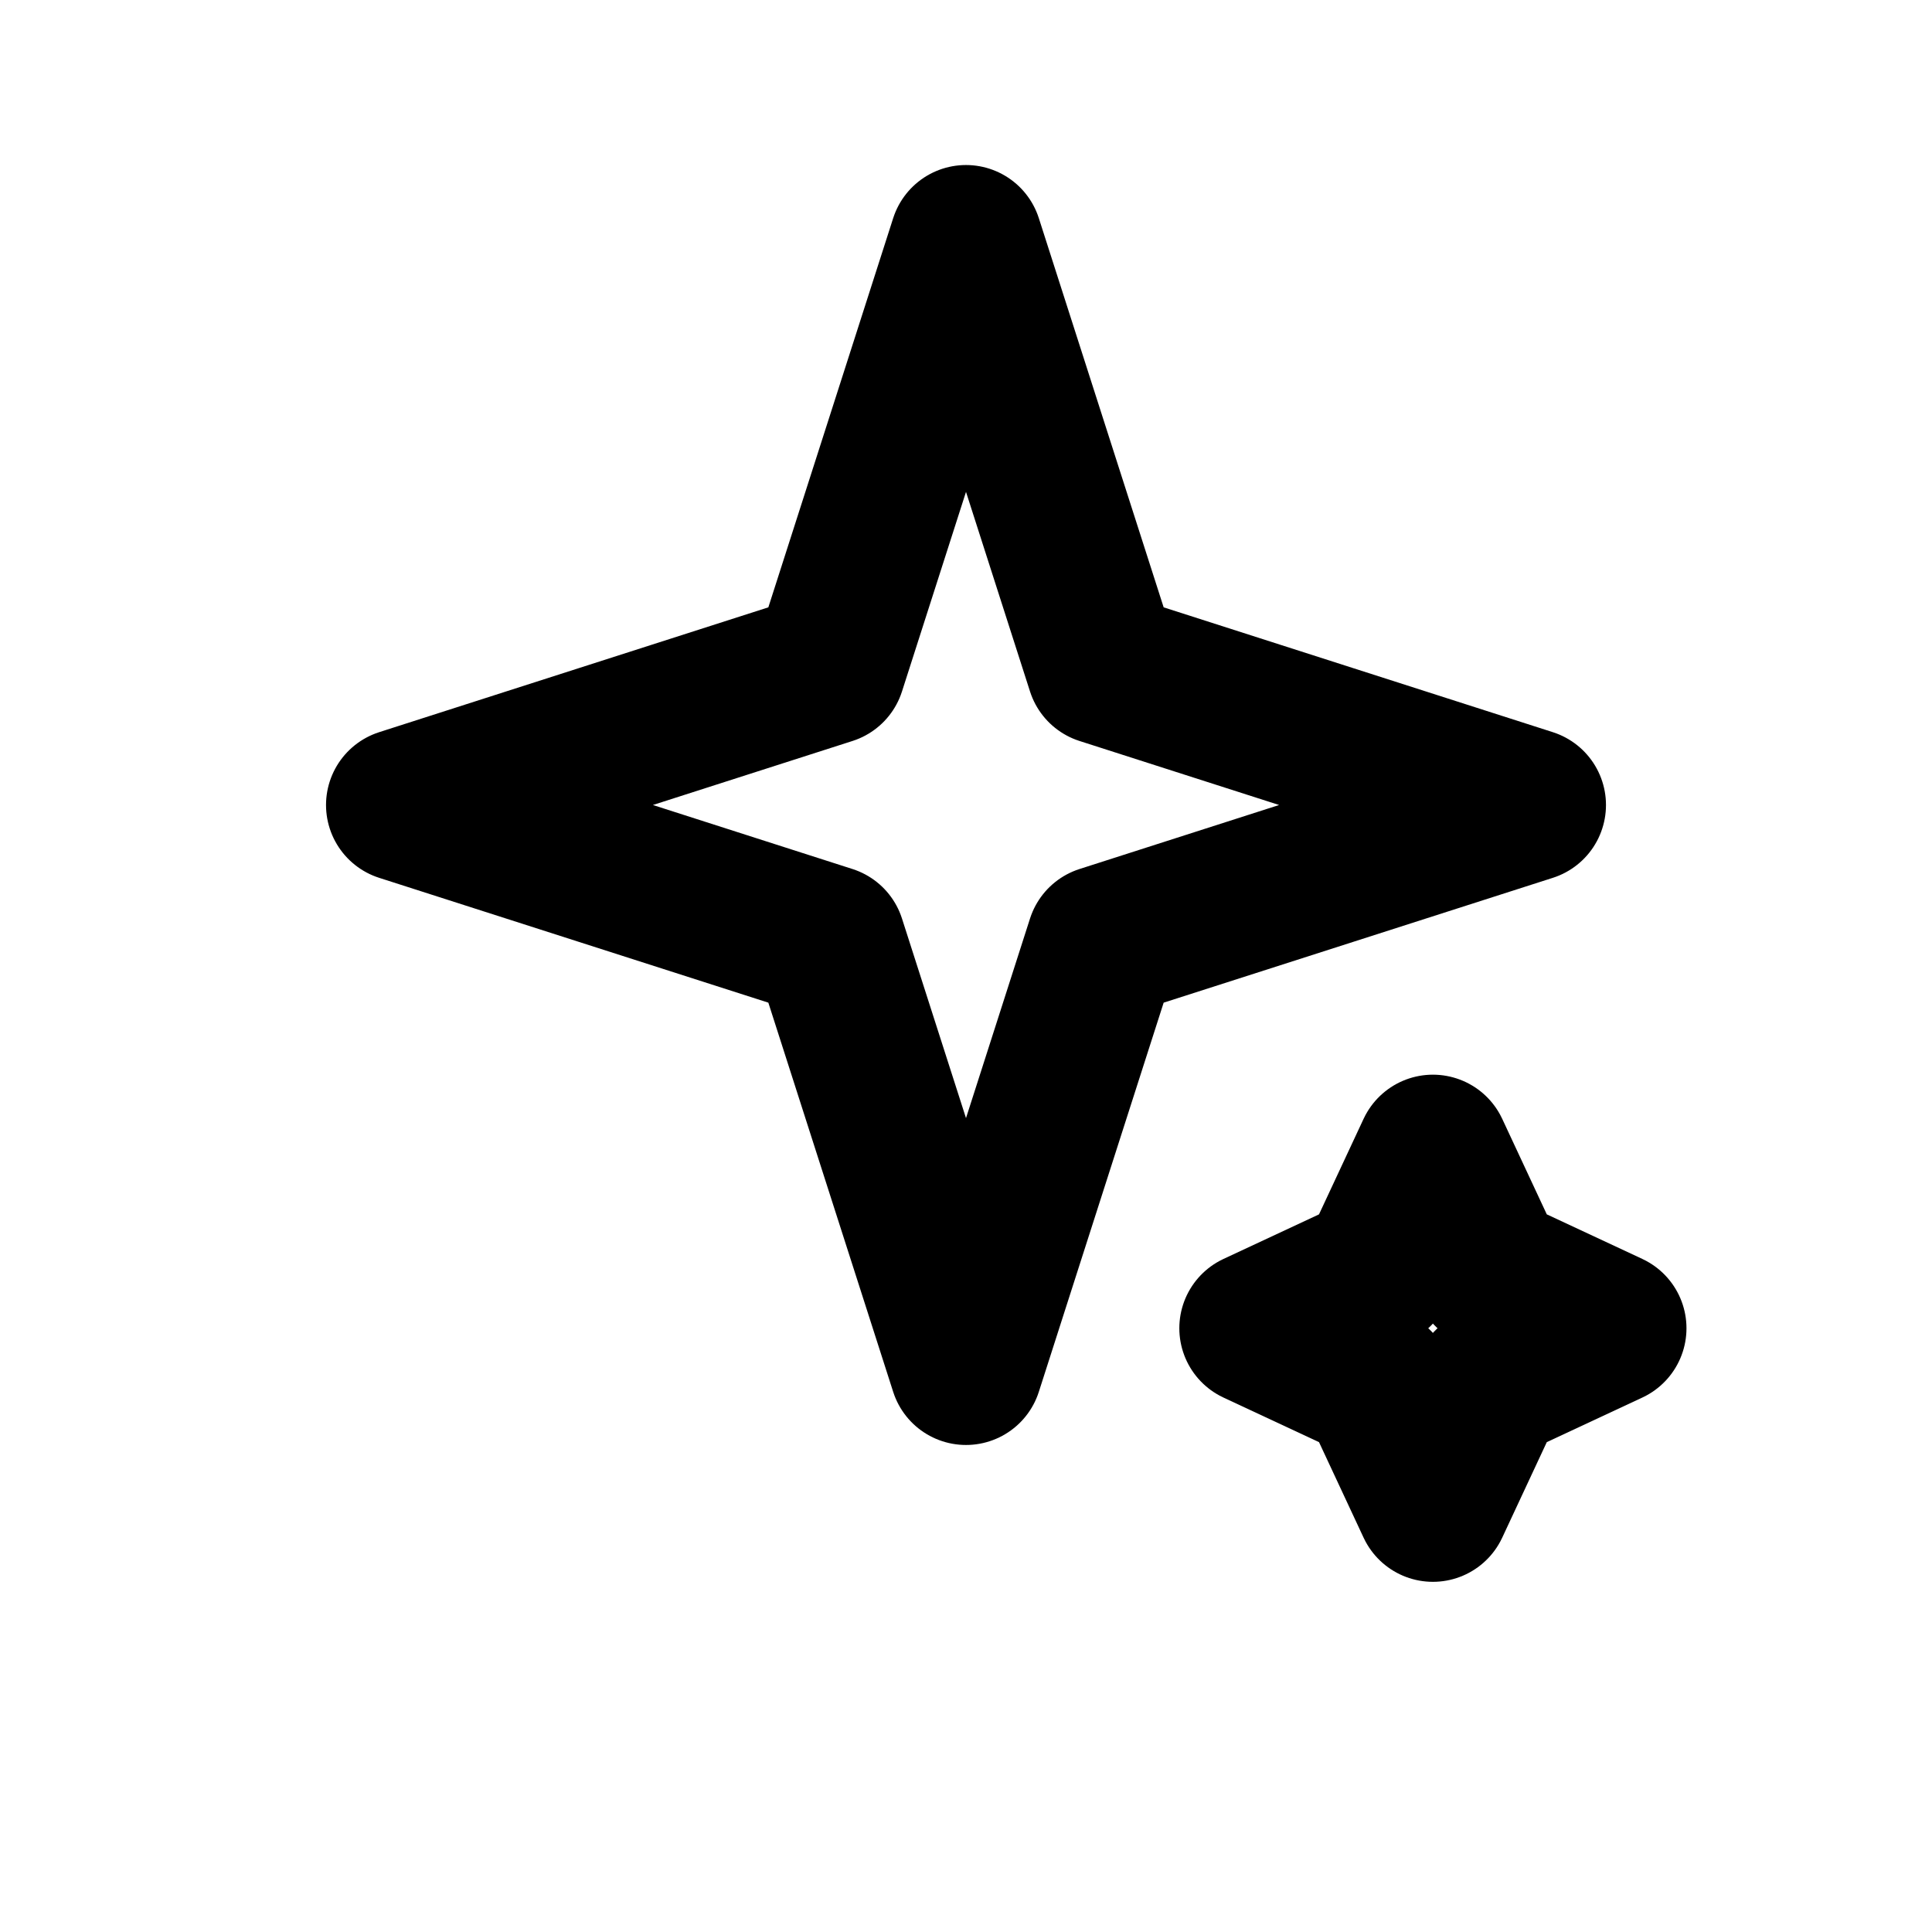
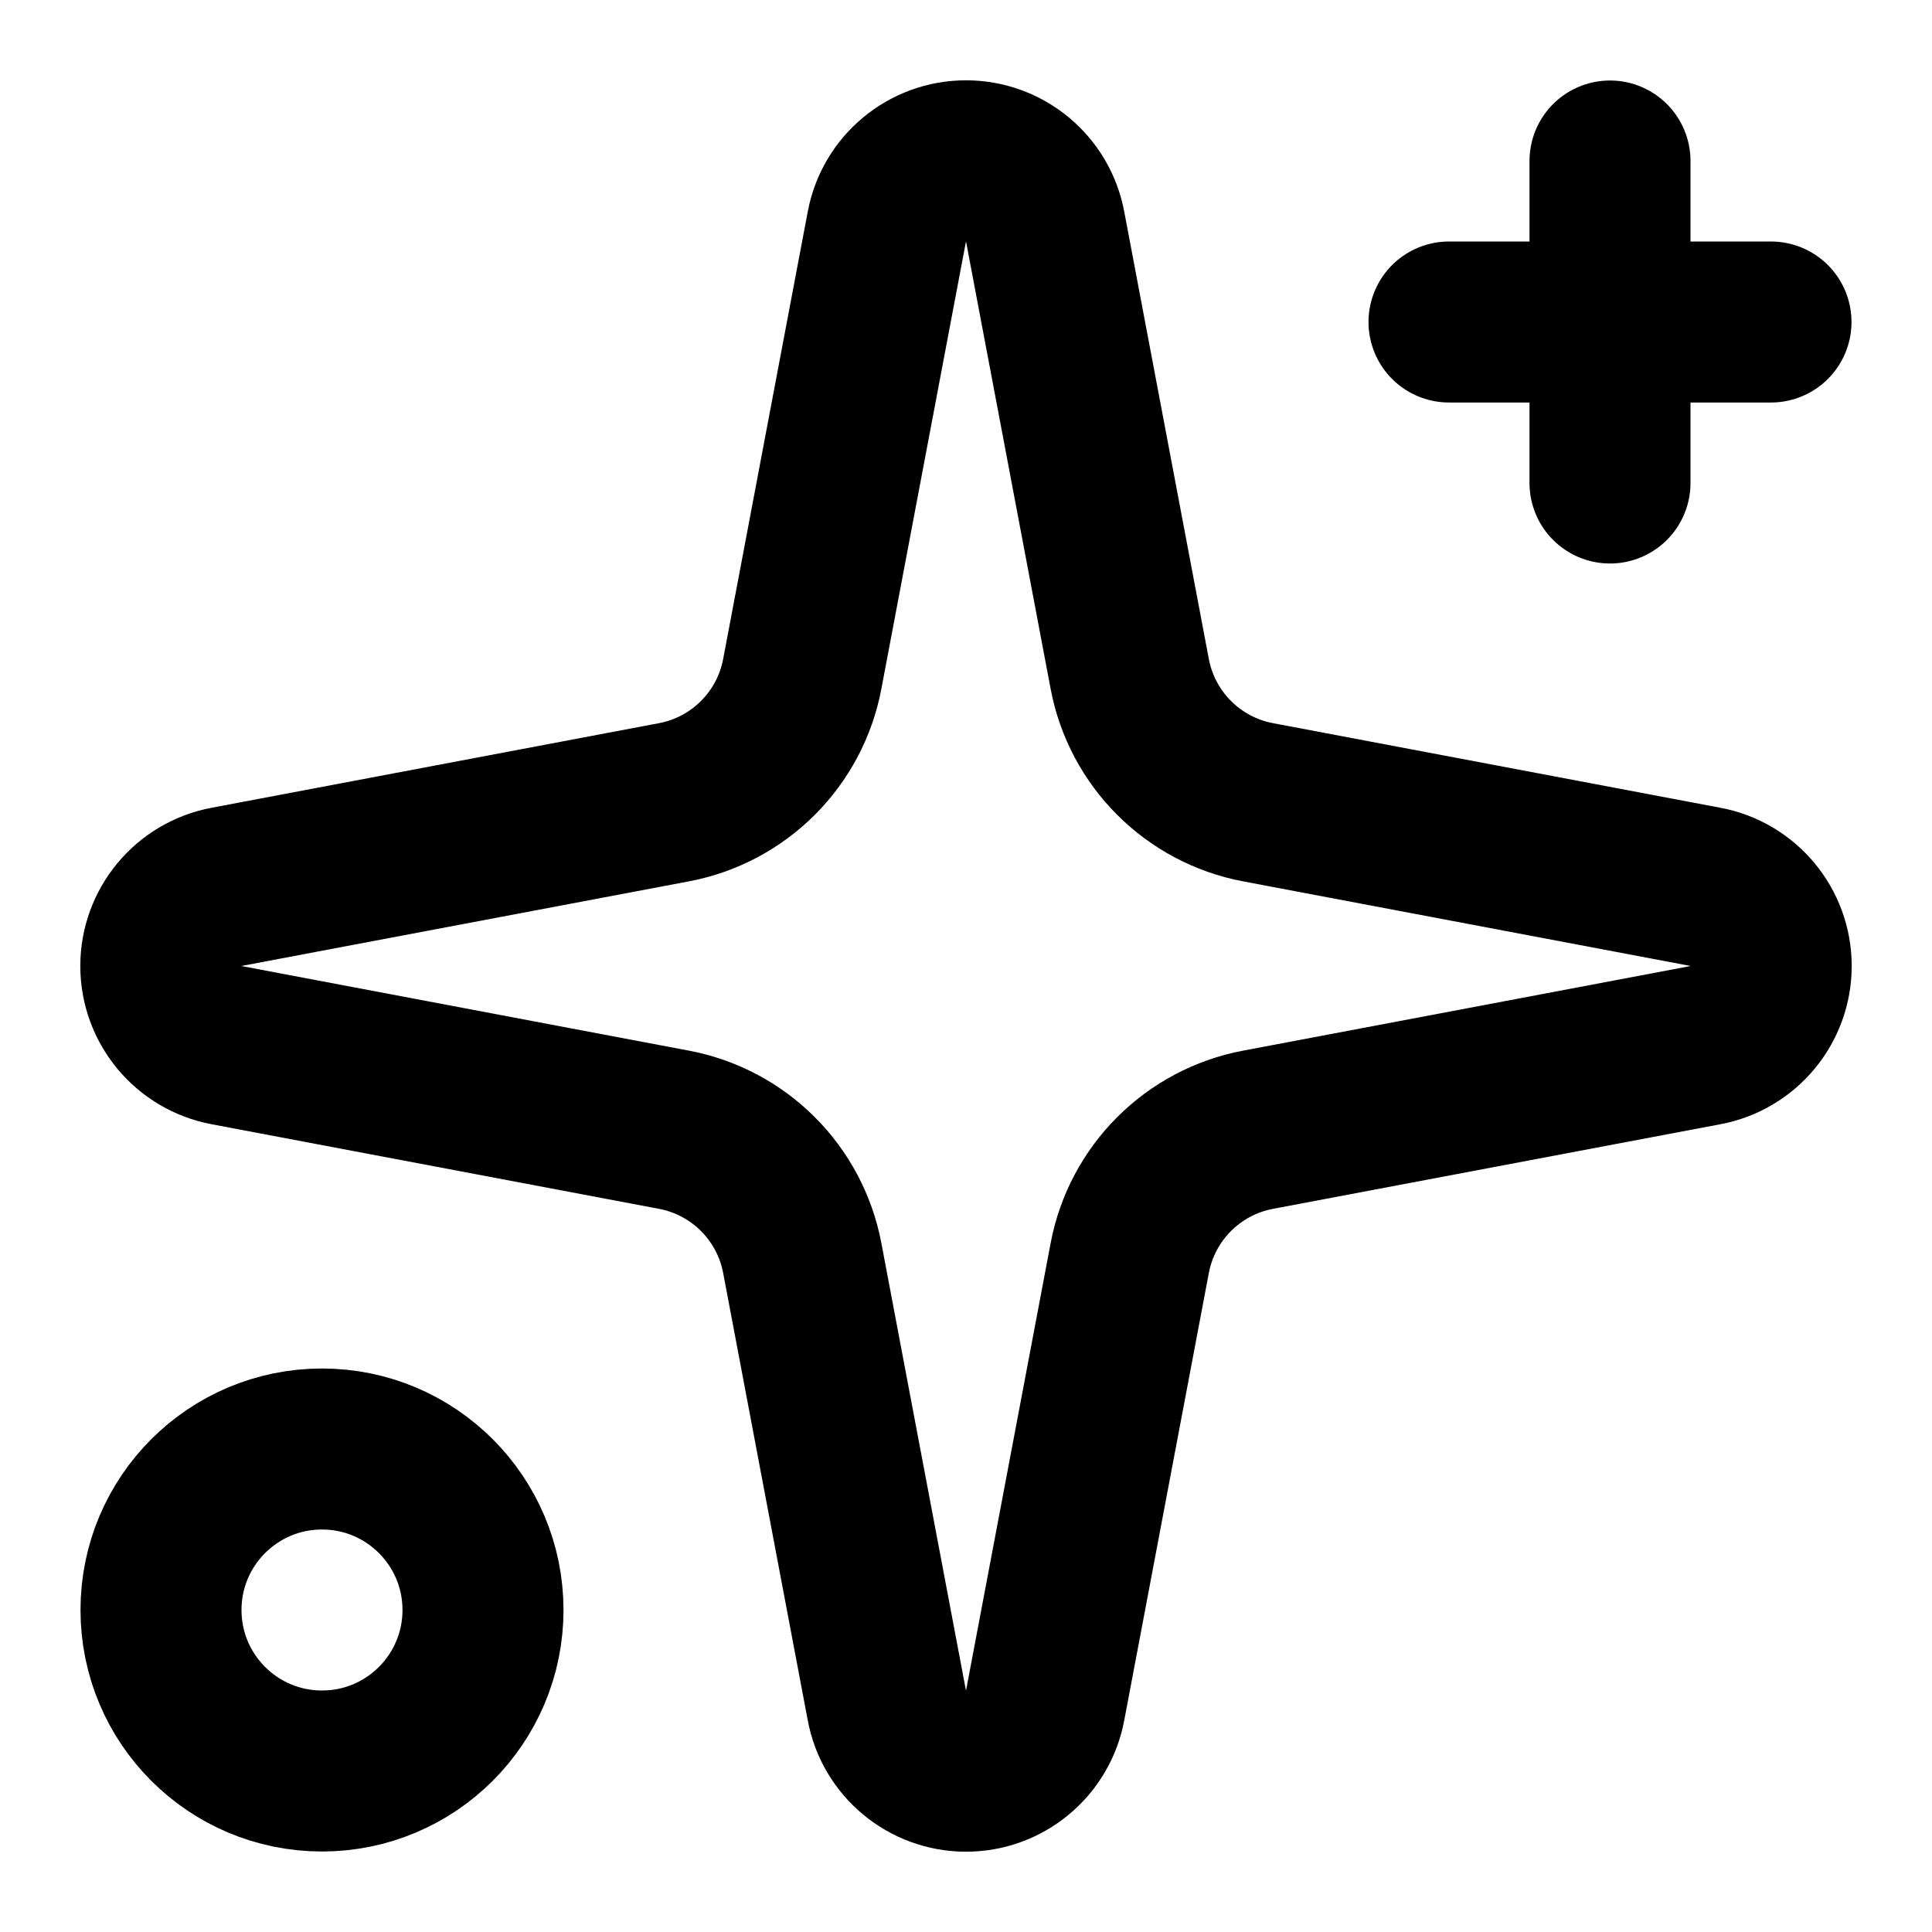
- <svg xmlns="http://www.w3.org/2000/svg" fill="none" stroke="currentColor" stroke-width="1.9" stroke-linecap="round" stroke-linejoin="round" viewBox="0 0 24 24">
-   <path d="m12 3 1.7 5.3L19 10l-5.3 1.7L12 17l-1.7-5.3L5 10l5.3-1.7L12 3Z" />
-   <path d="M18.5 15.8 20 16.5l-1.5.7-.7 1.5-.7-1.5-1.5-.7 1.5-.7.7-1.5.7 1.5Z" />
+ <svg xmlns="http://www.w3.org/2000/svg" width="24" height="24" viewBox="0 0 24 24" fill="none" stroke="currentColor" stroke-width="2" stroke-linecap="round" stroke-linejoin="round" class="lucide lucide-sparkles-icon lucide-sparkles">
+   <path d="M11.017 2.814a1 1 0 0 1 1.966 0l1.051 5.558a2 2 0 0 0 1.594 1.594l5.558 1.051a1 1 0 0 1 0 1.966l-5.558 1.051a2 2 0 0 0-1.594 1.594l-1.051 5.558a1 1 0 0 1-1.966 0l-1.051-5.558a2 2 0 0 0-1.594-1.594l-5.558-1.051a1 1 0 0 1 0-1.966l5.558-1.051a2 2 0 0 0 1.594-1.594z" />
+   <path d="M20 2v4" />
+   <path d="M22 4h-4" />
+   <circle cx="4" cy="20" r="2" />
</svg>
